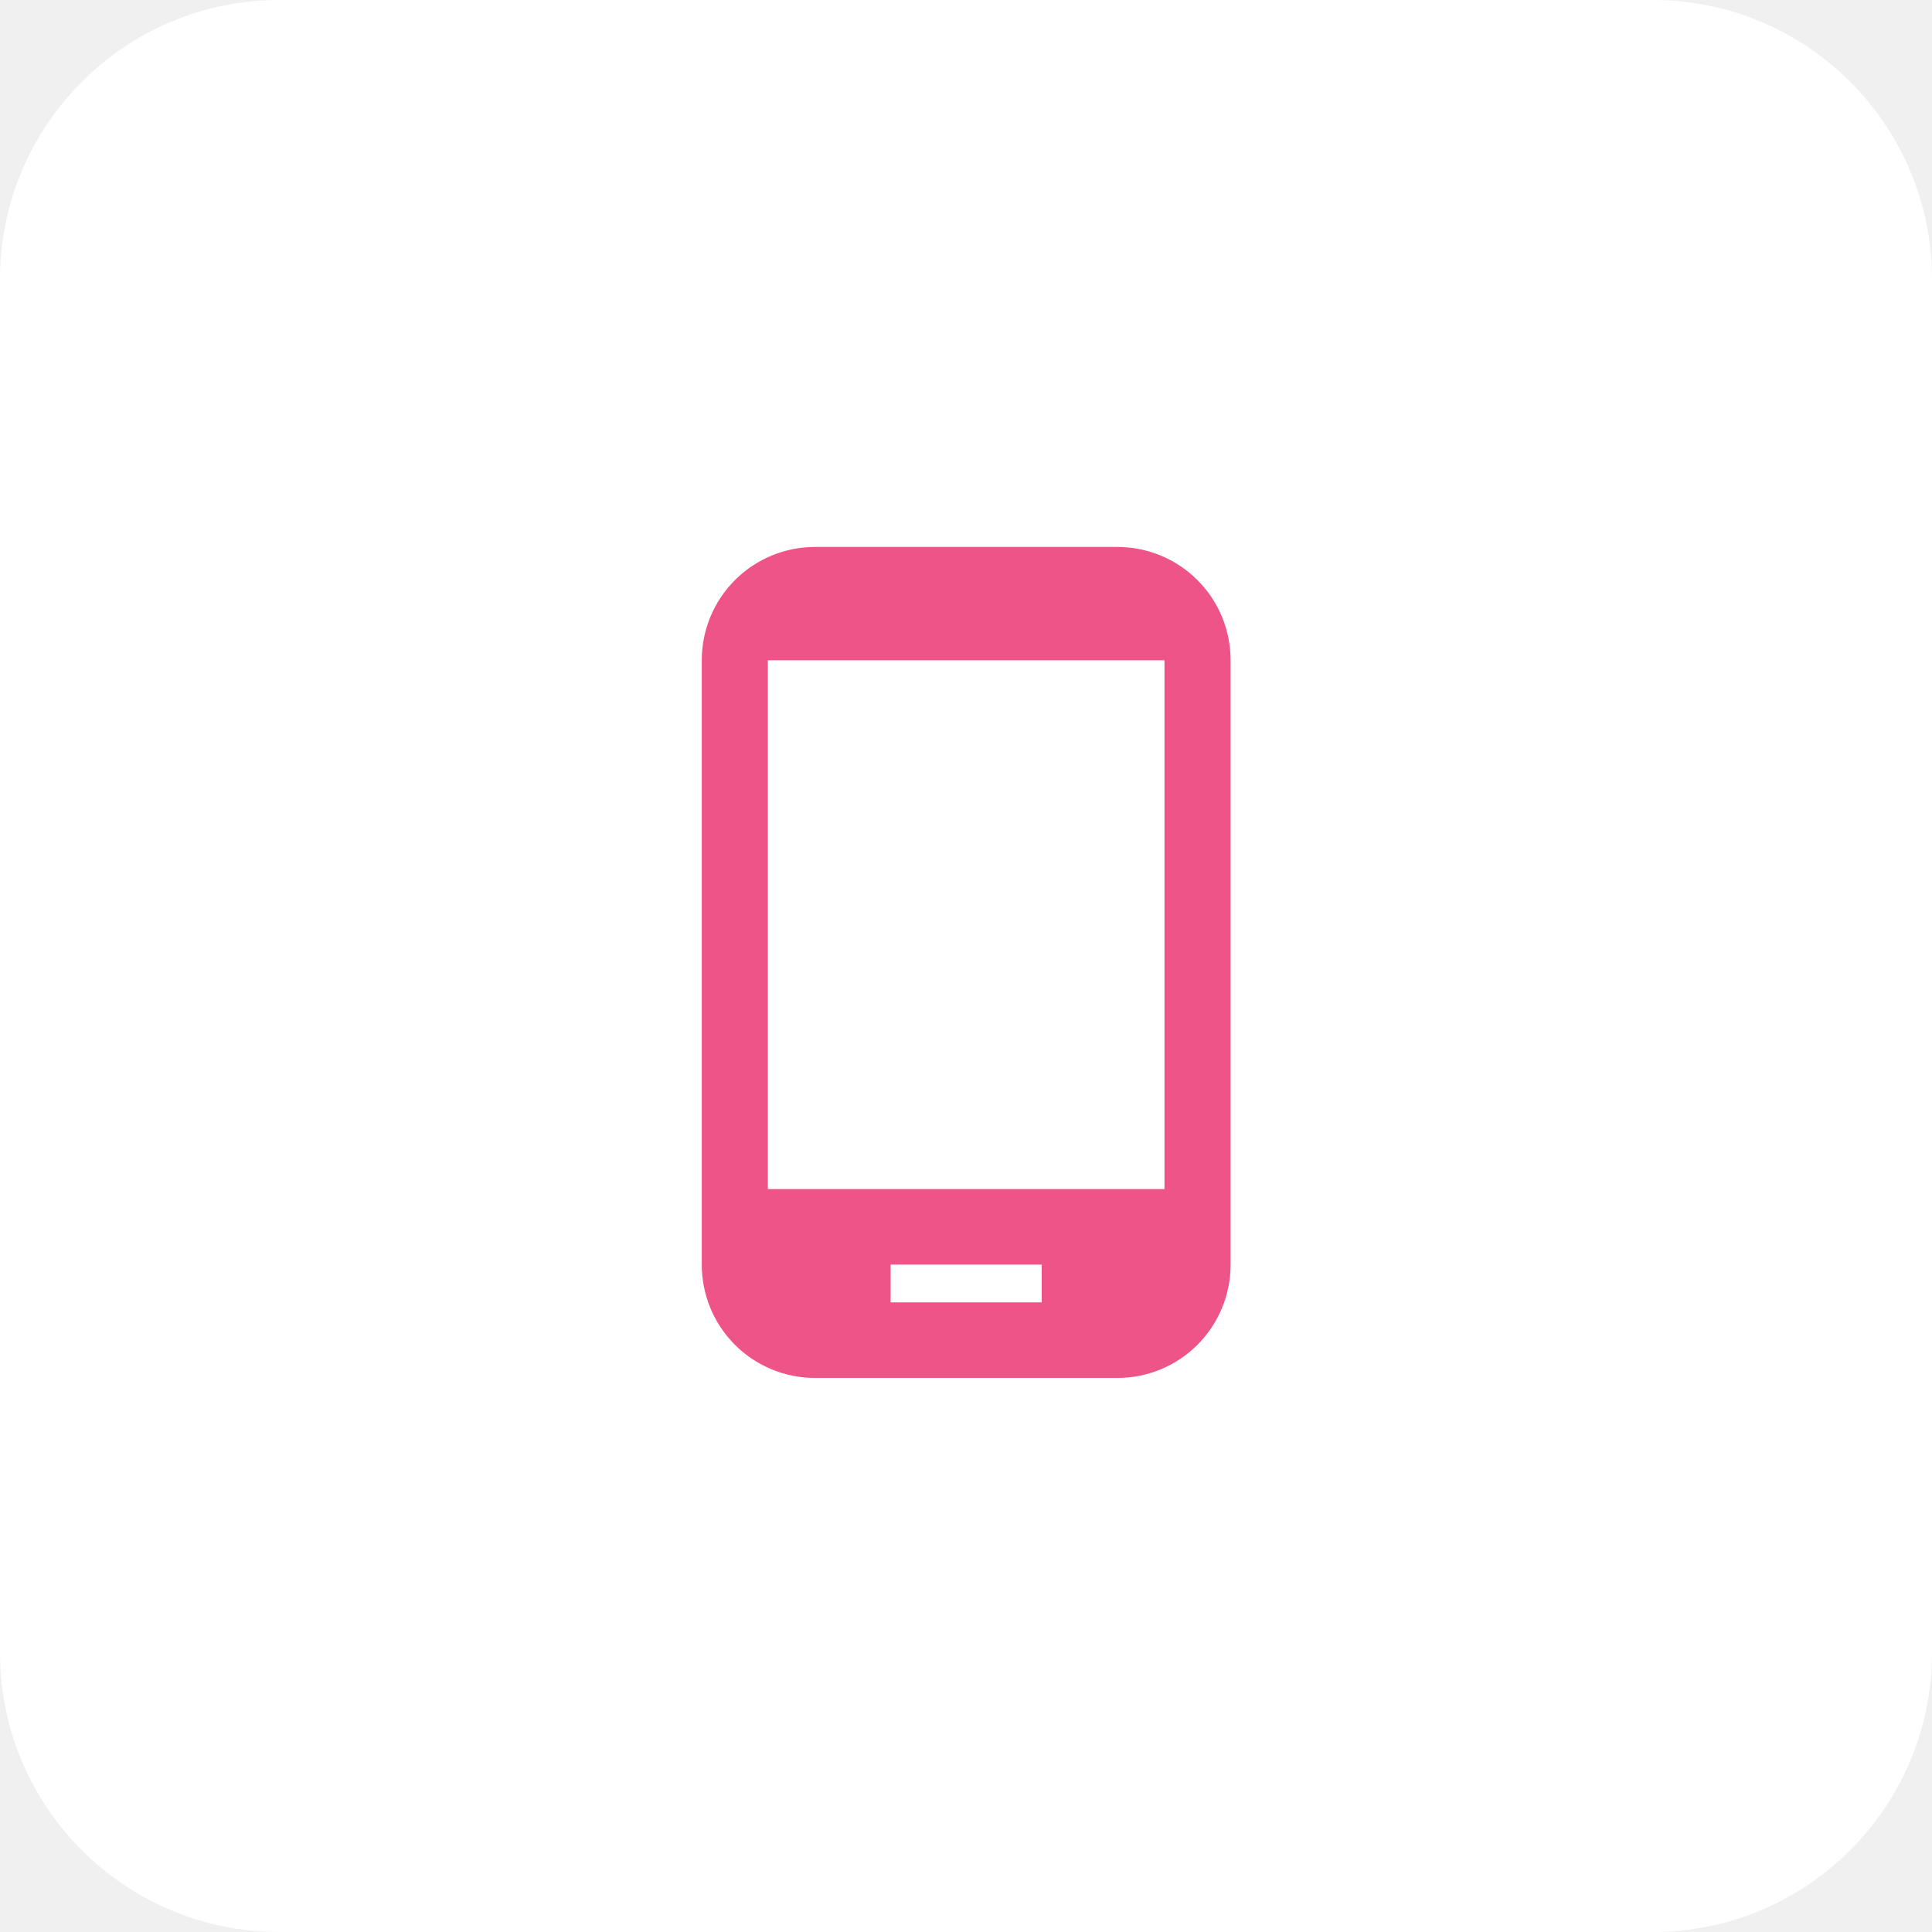
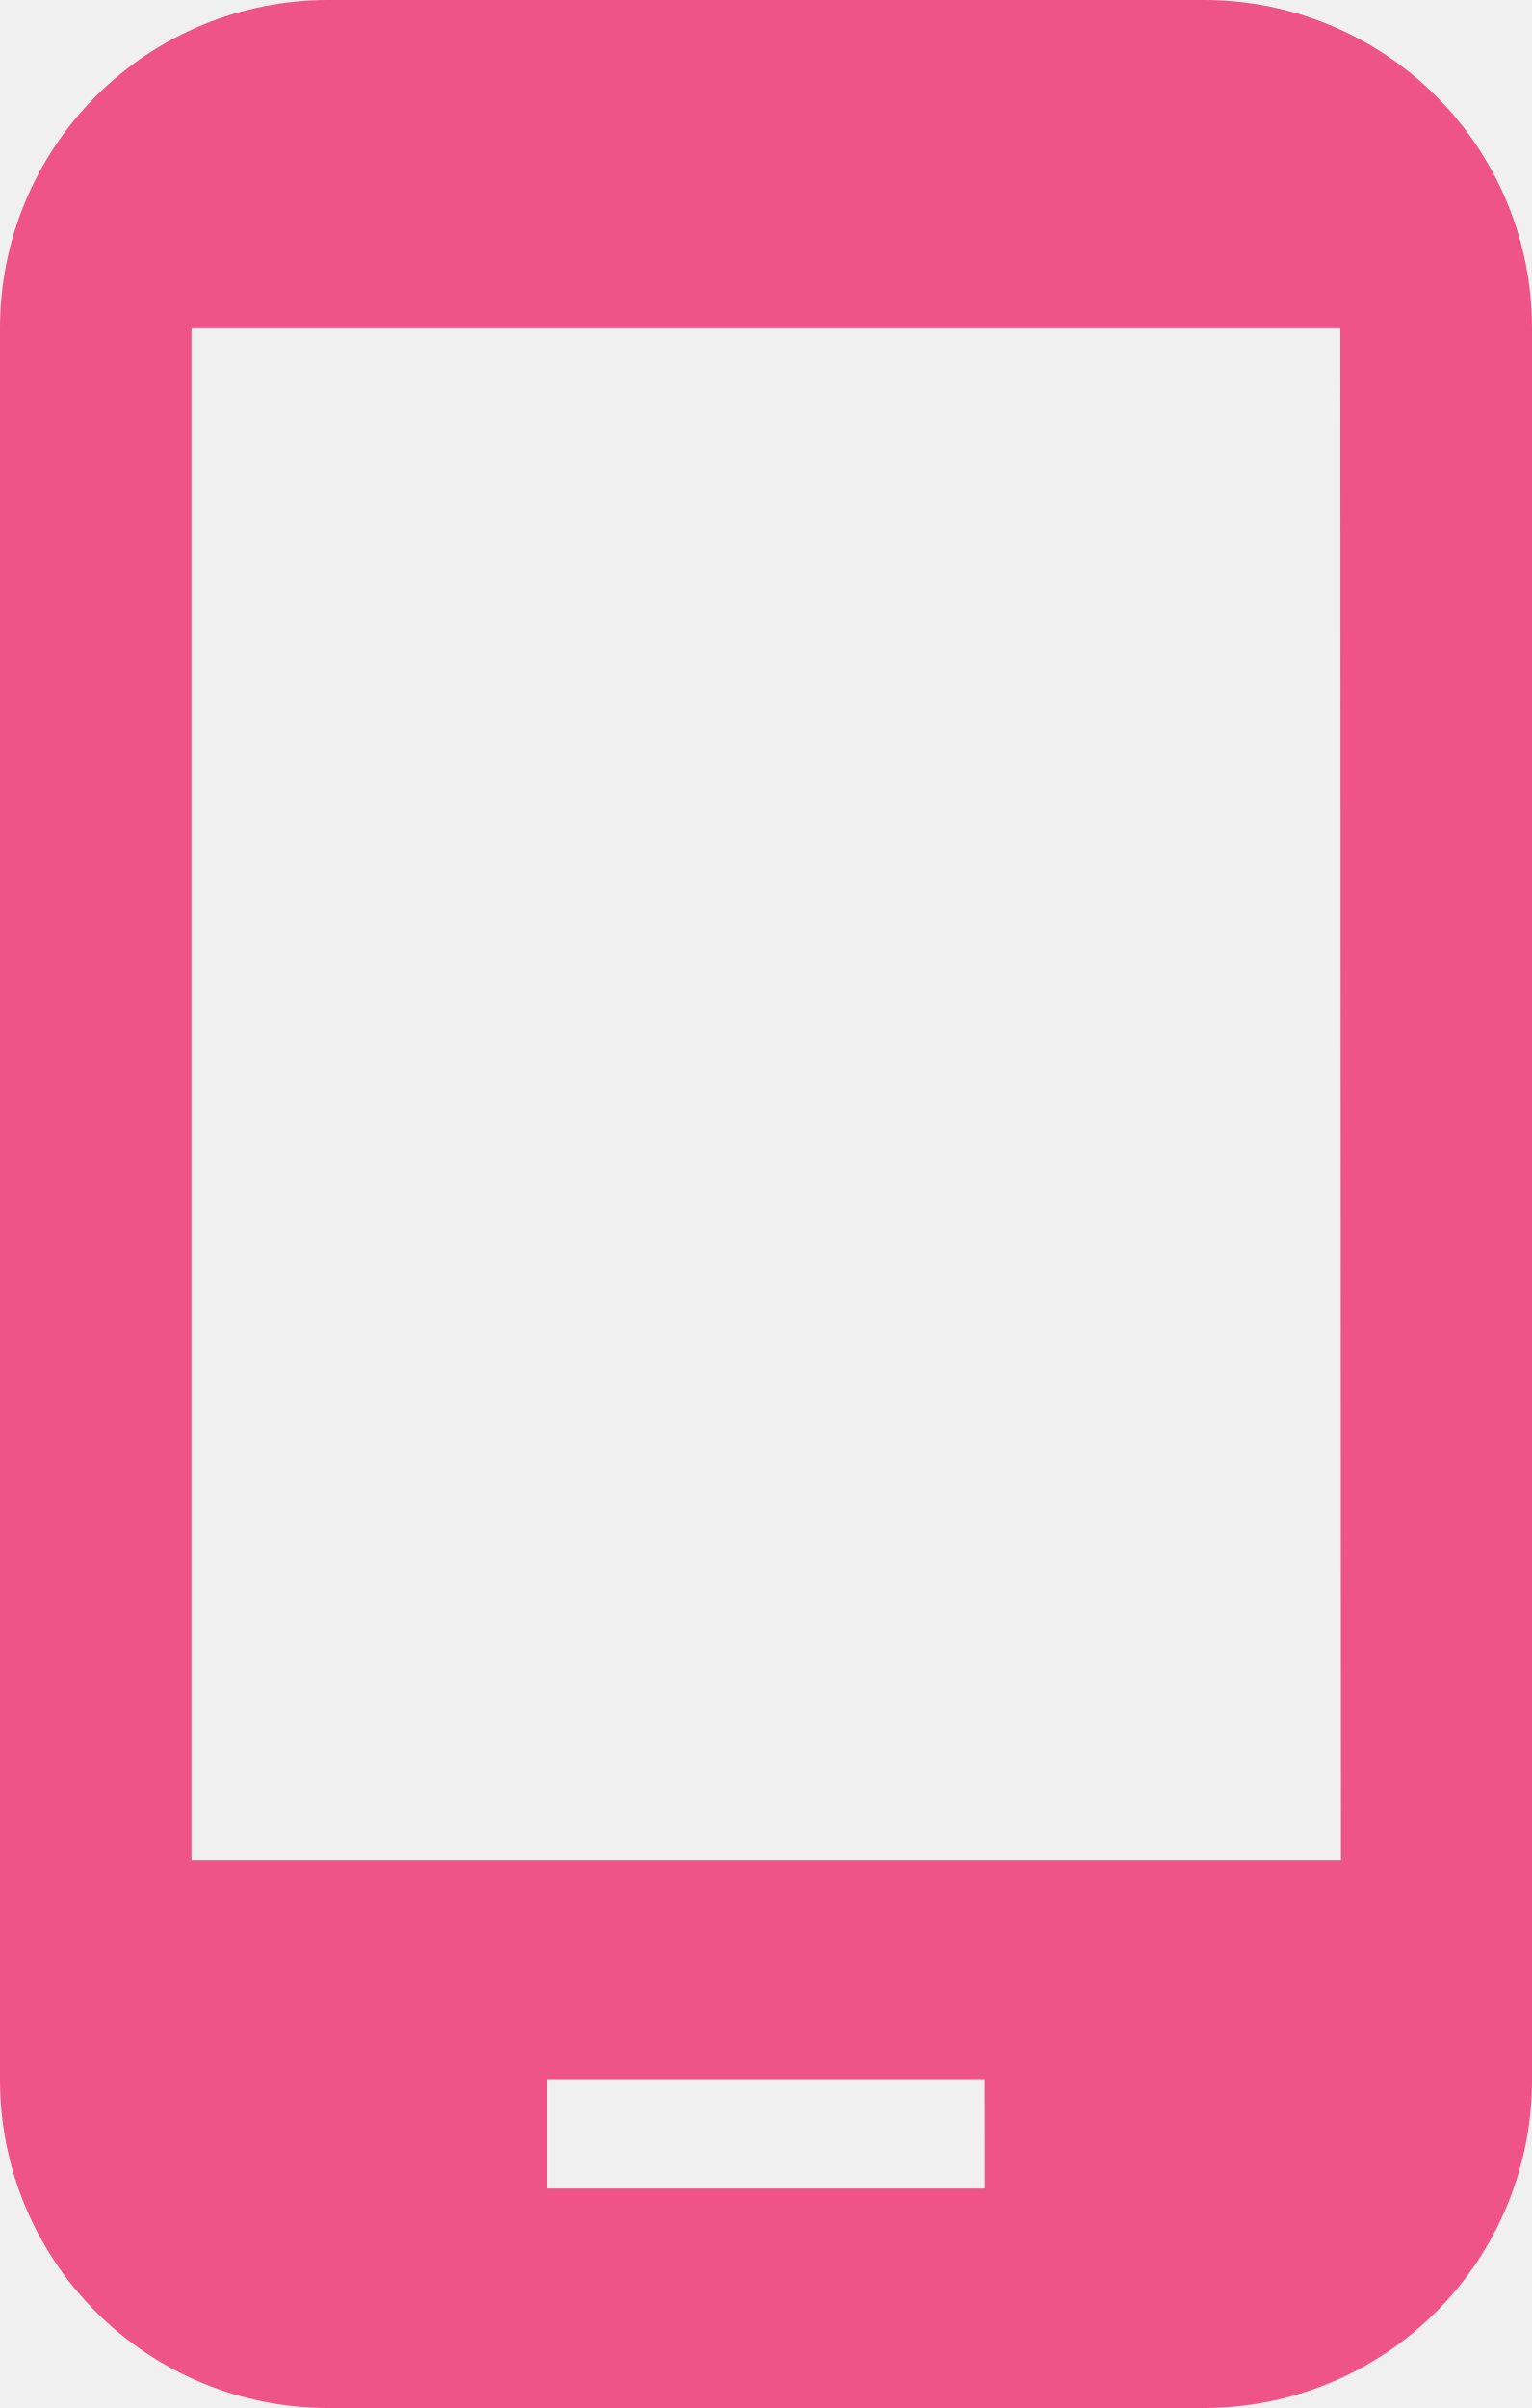
- <svg xmlns="http://www.w3.org/2000/svg" width="166" height="166" viewBox="0 0 166 166">
-   <g id="phone_icon" transform="translate(-834 -1215)">
-     <rect id="Rectangle_560" data-name="Rectangle 560" width="166" height="166" rx="24" transform="translate(834 1215)" fill="#fff" />
-     <path id="Icon_material-phone-android" data-name="Icon material-phone-android" d="M43.2,1.5H17.236A9.723,9.723,0,0,0,7.5,11.236V63.161A9.723,9.723,0,0,0,17.236,72.9H43.2a9.723,9.723,0,0,0,9.736-9.736V11.236A9.723,9.723,0,0,0,43.2,1.5ZM36.708,66.407H23.727V63.161H36.708Zm10.547-9.736H13.179V11.236H47.255Z" transform="translate(886.798 1260.495)" fill="#ef5488" />
-   </g>
+ <svg xmlns="http://www.w3.org/2000/svg" width="12.043" height="18.925" viewBox="0 0 12.043 18.925">
+   <path fill="#ef5488" d="M9.463 0H2.581A2.577 2.577 0 0 0 0 2.581v13.763a2.577 2.577 0 0 0 2.581 2.581h6.882a2.577 2.577 0 0 0 2.581-2.581V2.581A2.577 2.577 0 0 0 9.463 0ZM7.742 17.2H4.3v-.86h3.441Zm2.8-2.581H1.505V2.581h9.032Z" />
</svg>
